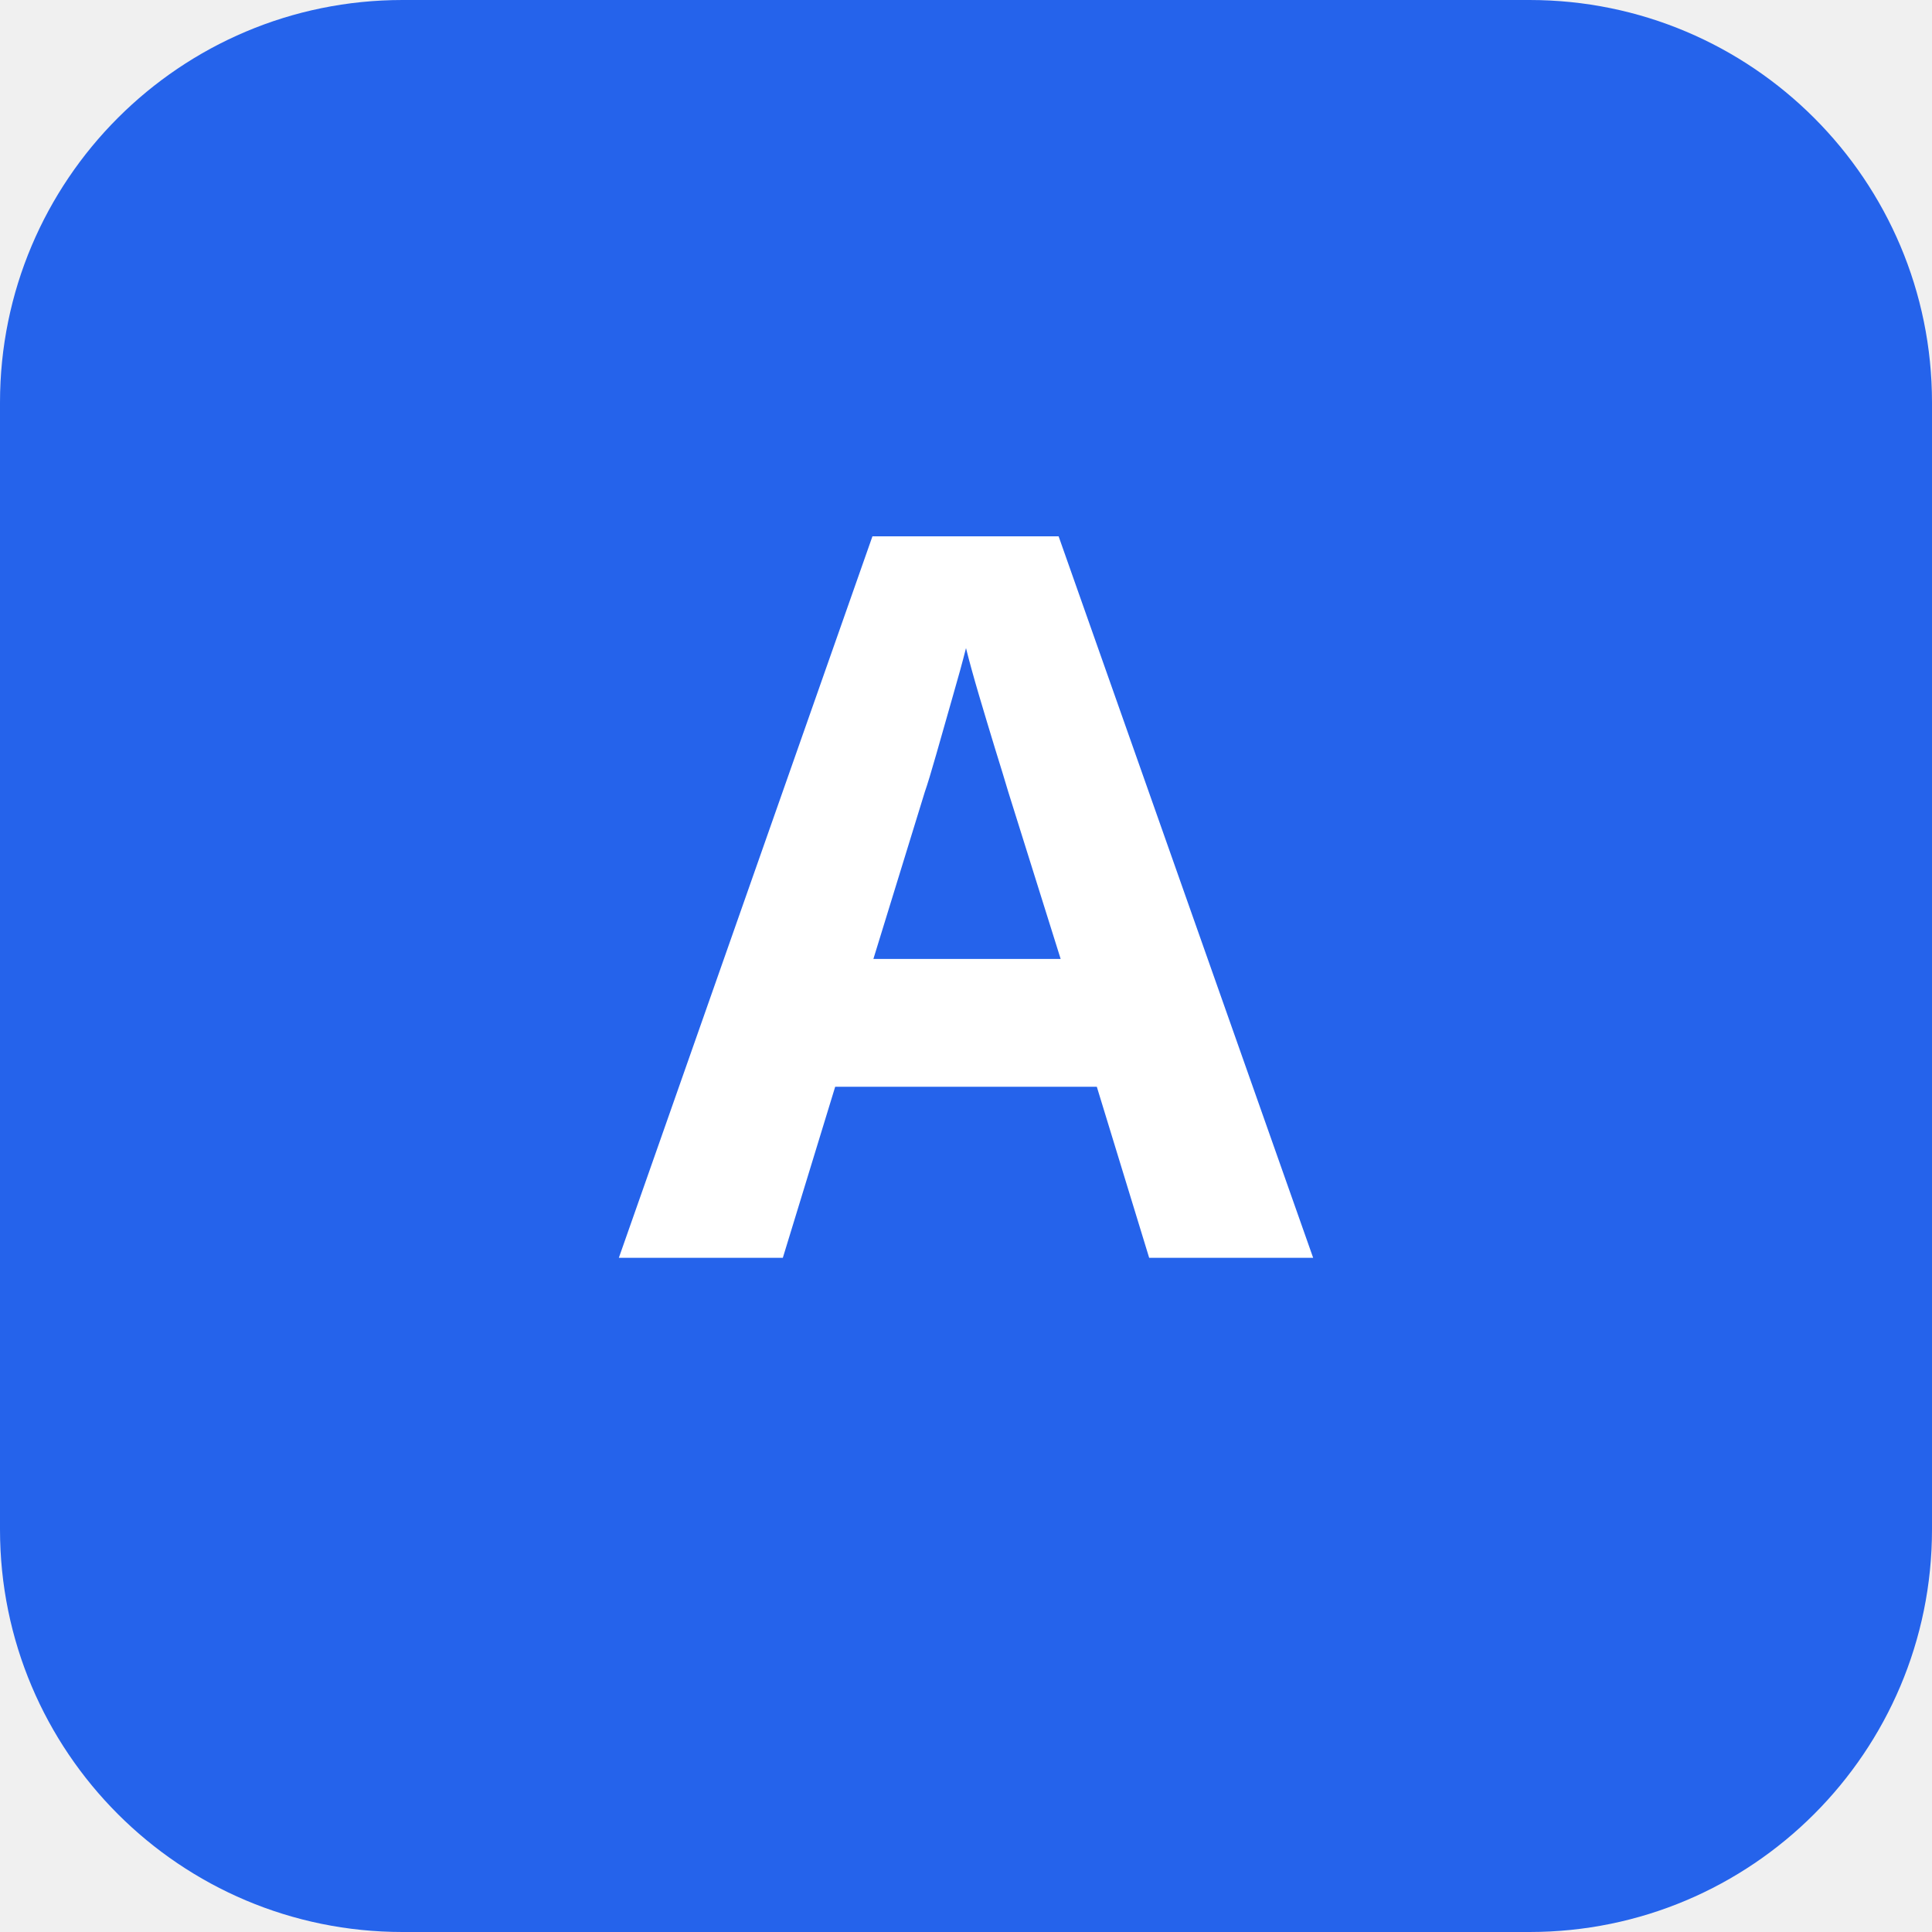
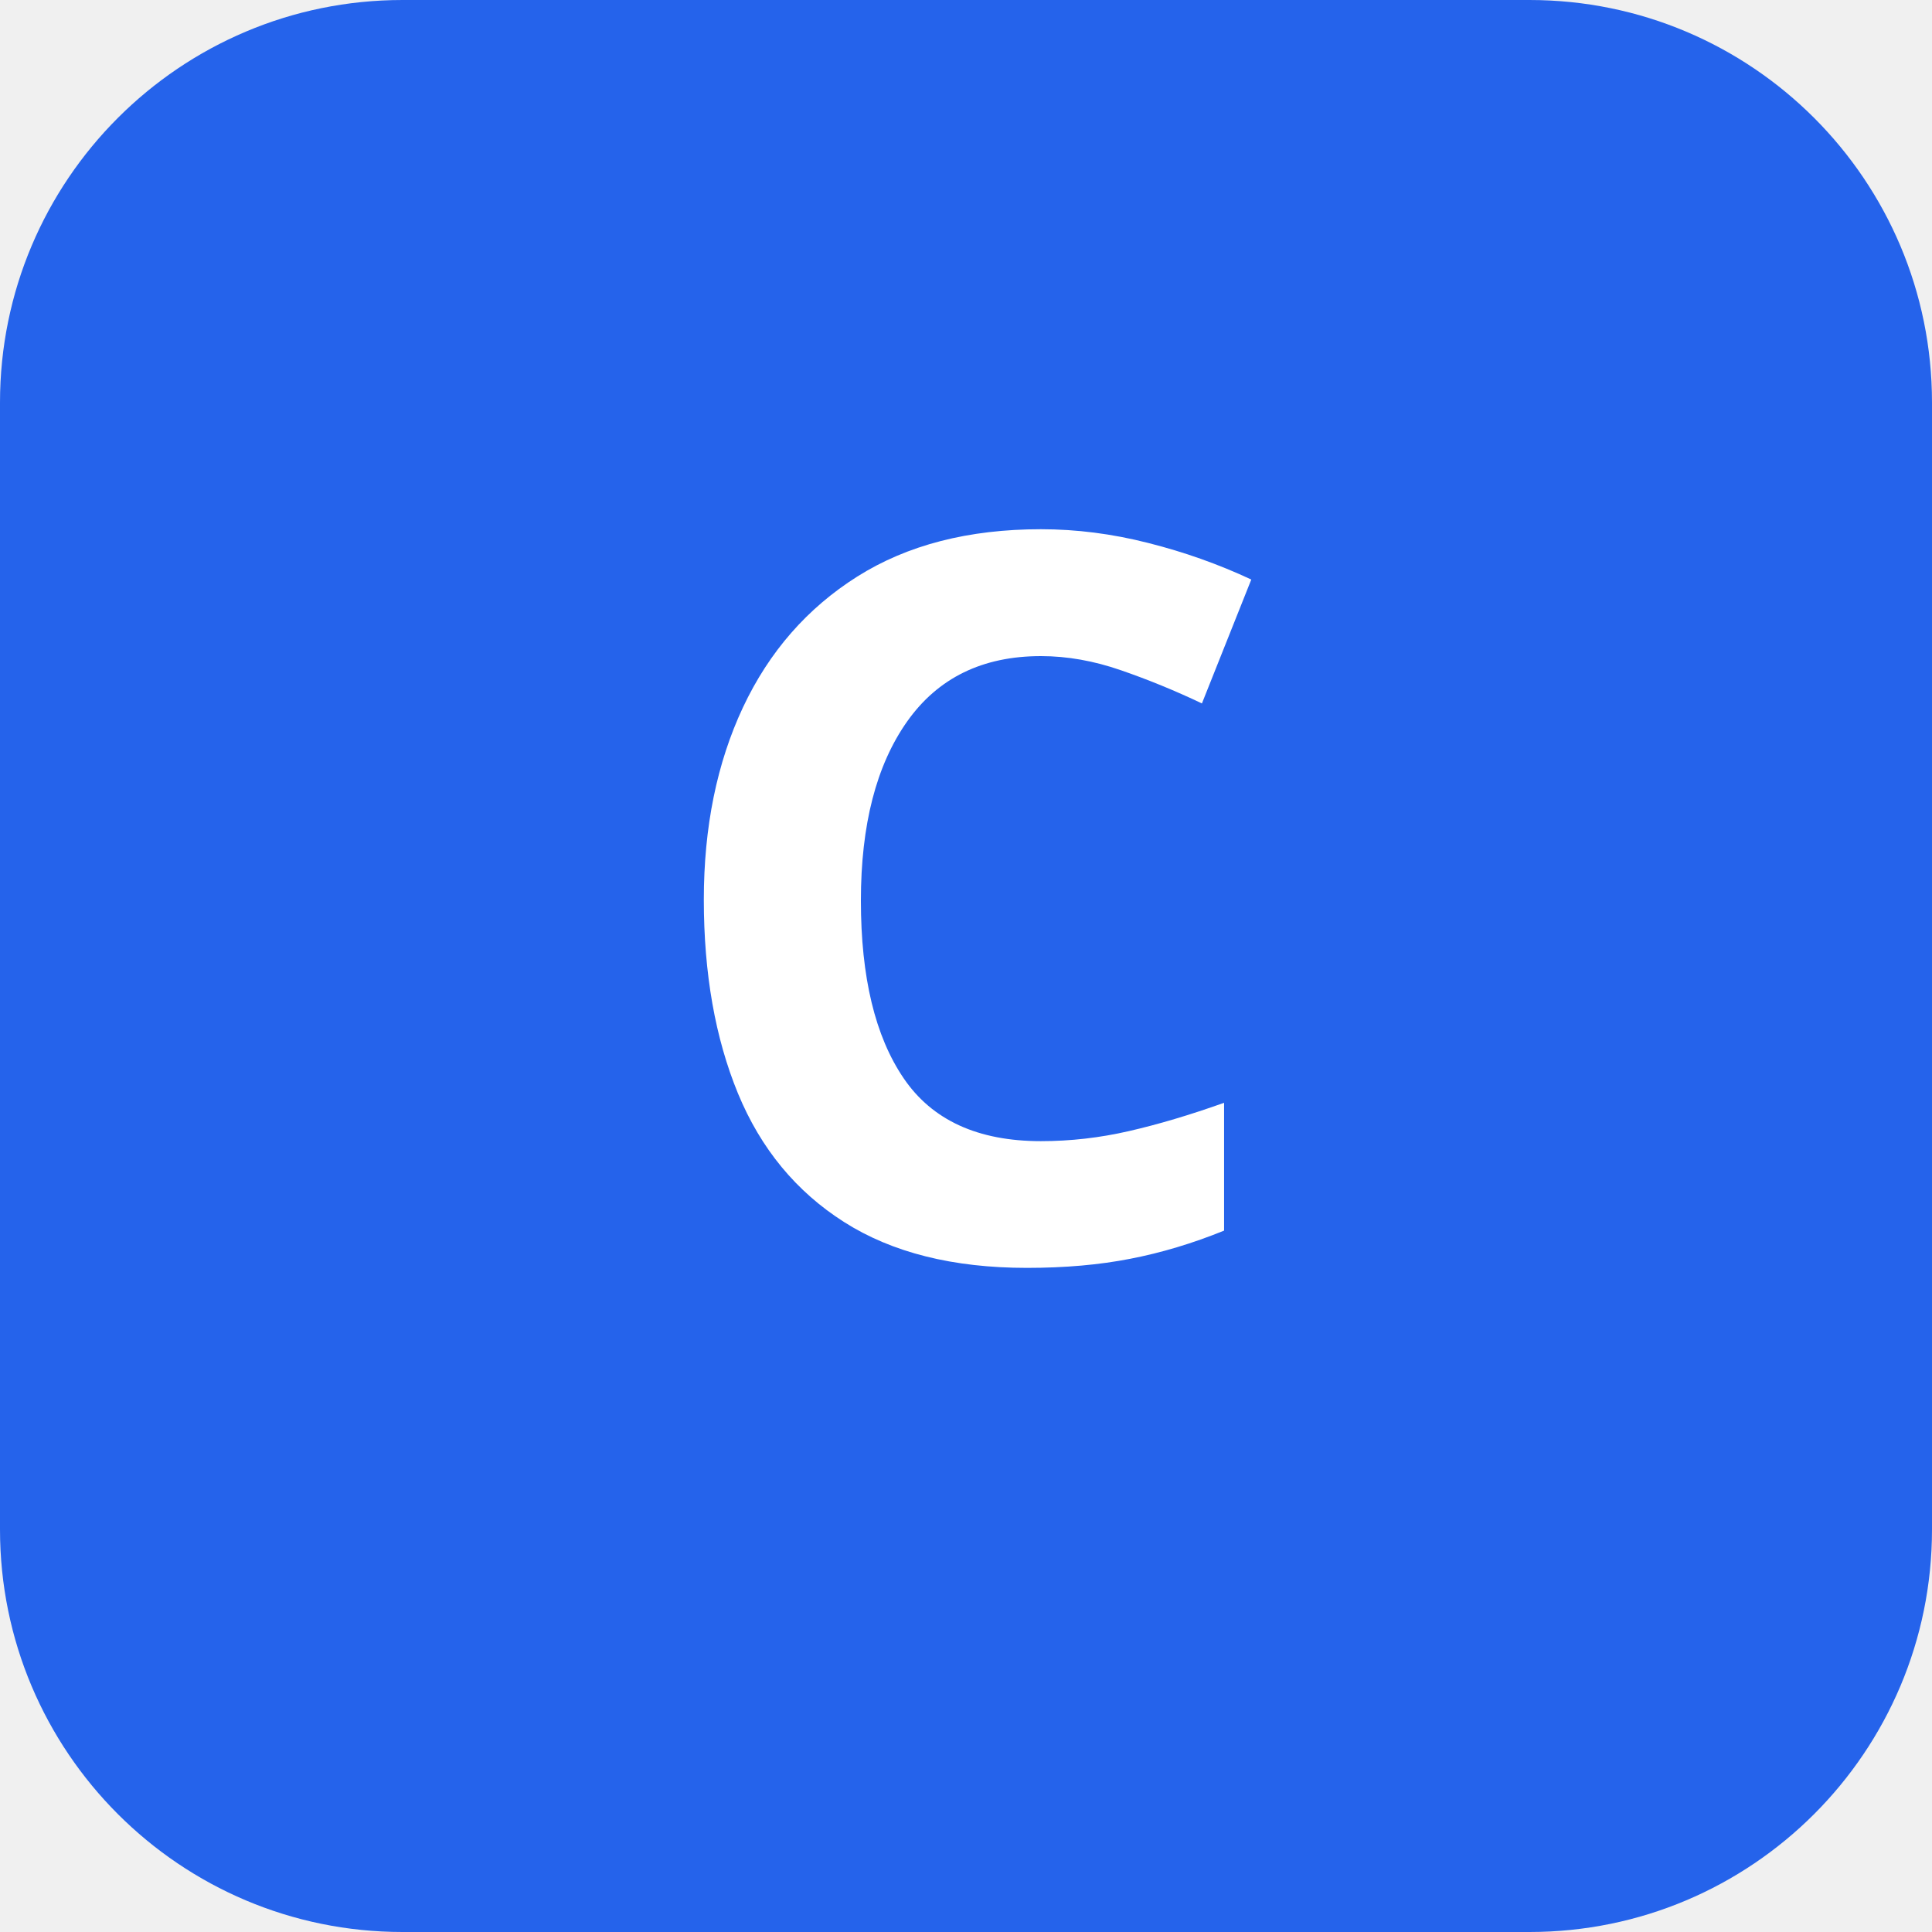
<svg xmlns="http://www.w3.org/2000/svg" viewBox="0 0 192 192">
  <rect width="192" height="192" rx="40" fill="#2563eb" />
-   <text x="96" y="125" text-anchor="middle" font-family="system-ui,sans-serif" font-weight="700" font-size="100" fill="white">A</text>
+   <text x="96" y="125" text-anchor="middle" font-family="system-ui,sans-serif" font-weight="700" font-size="100" fill="white">C</text>
</svg>
